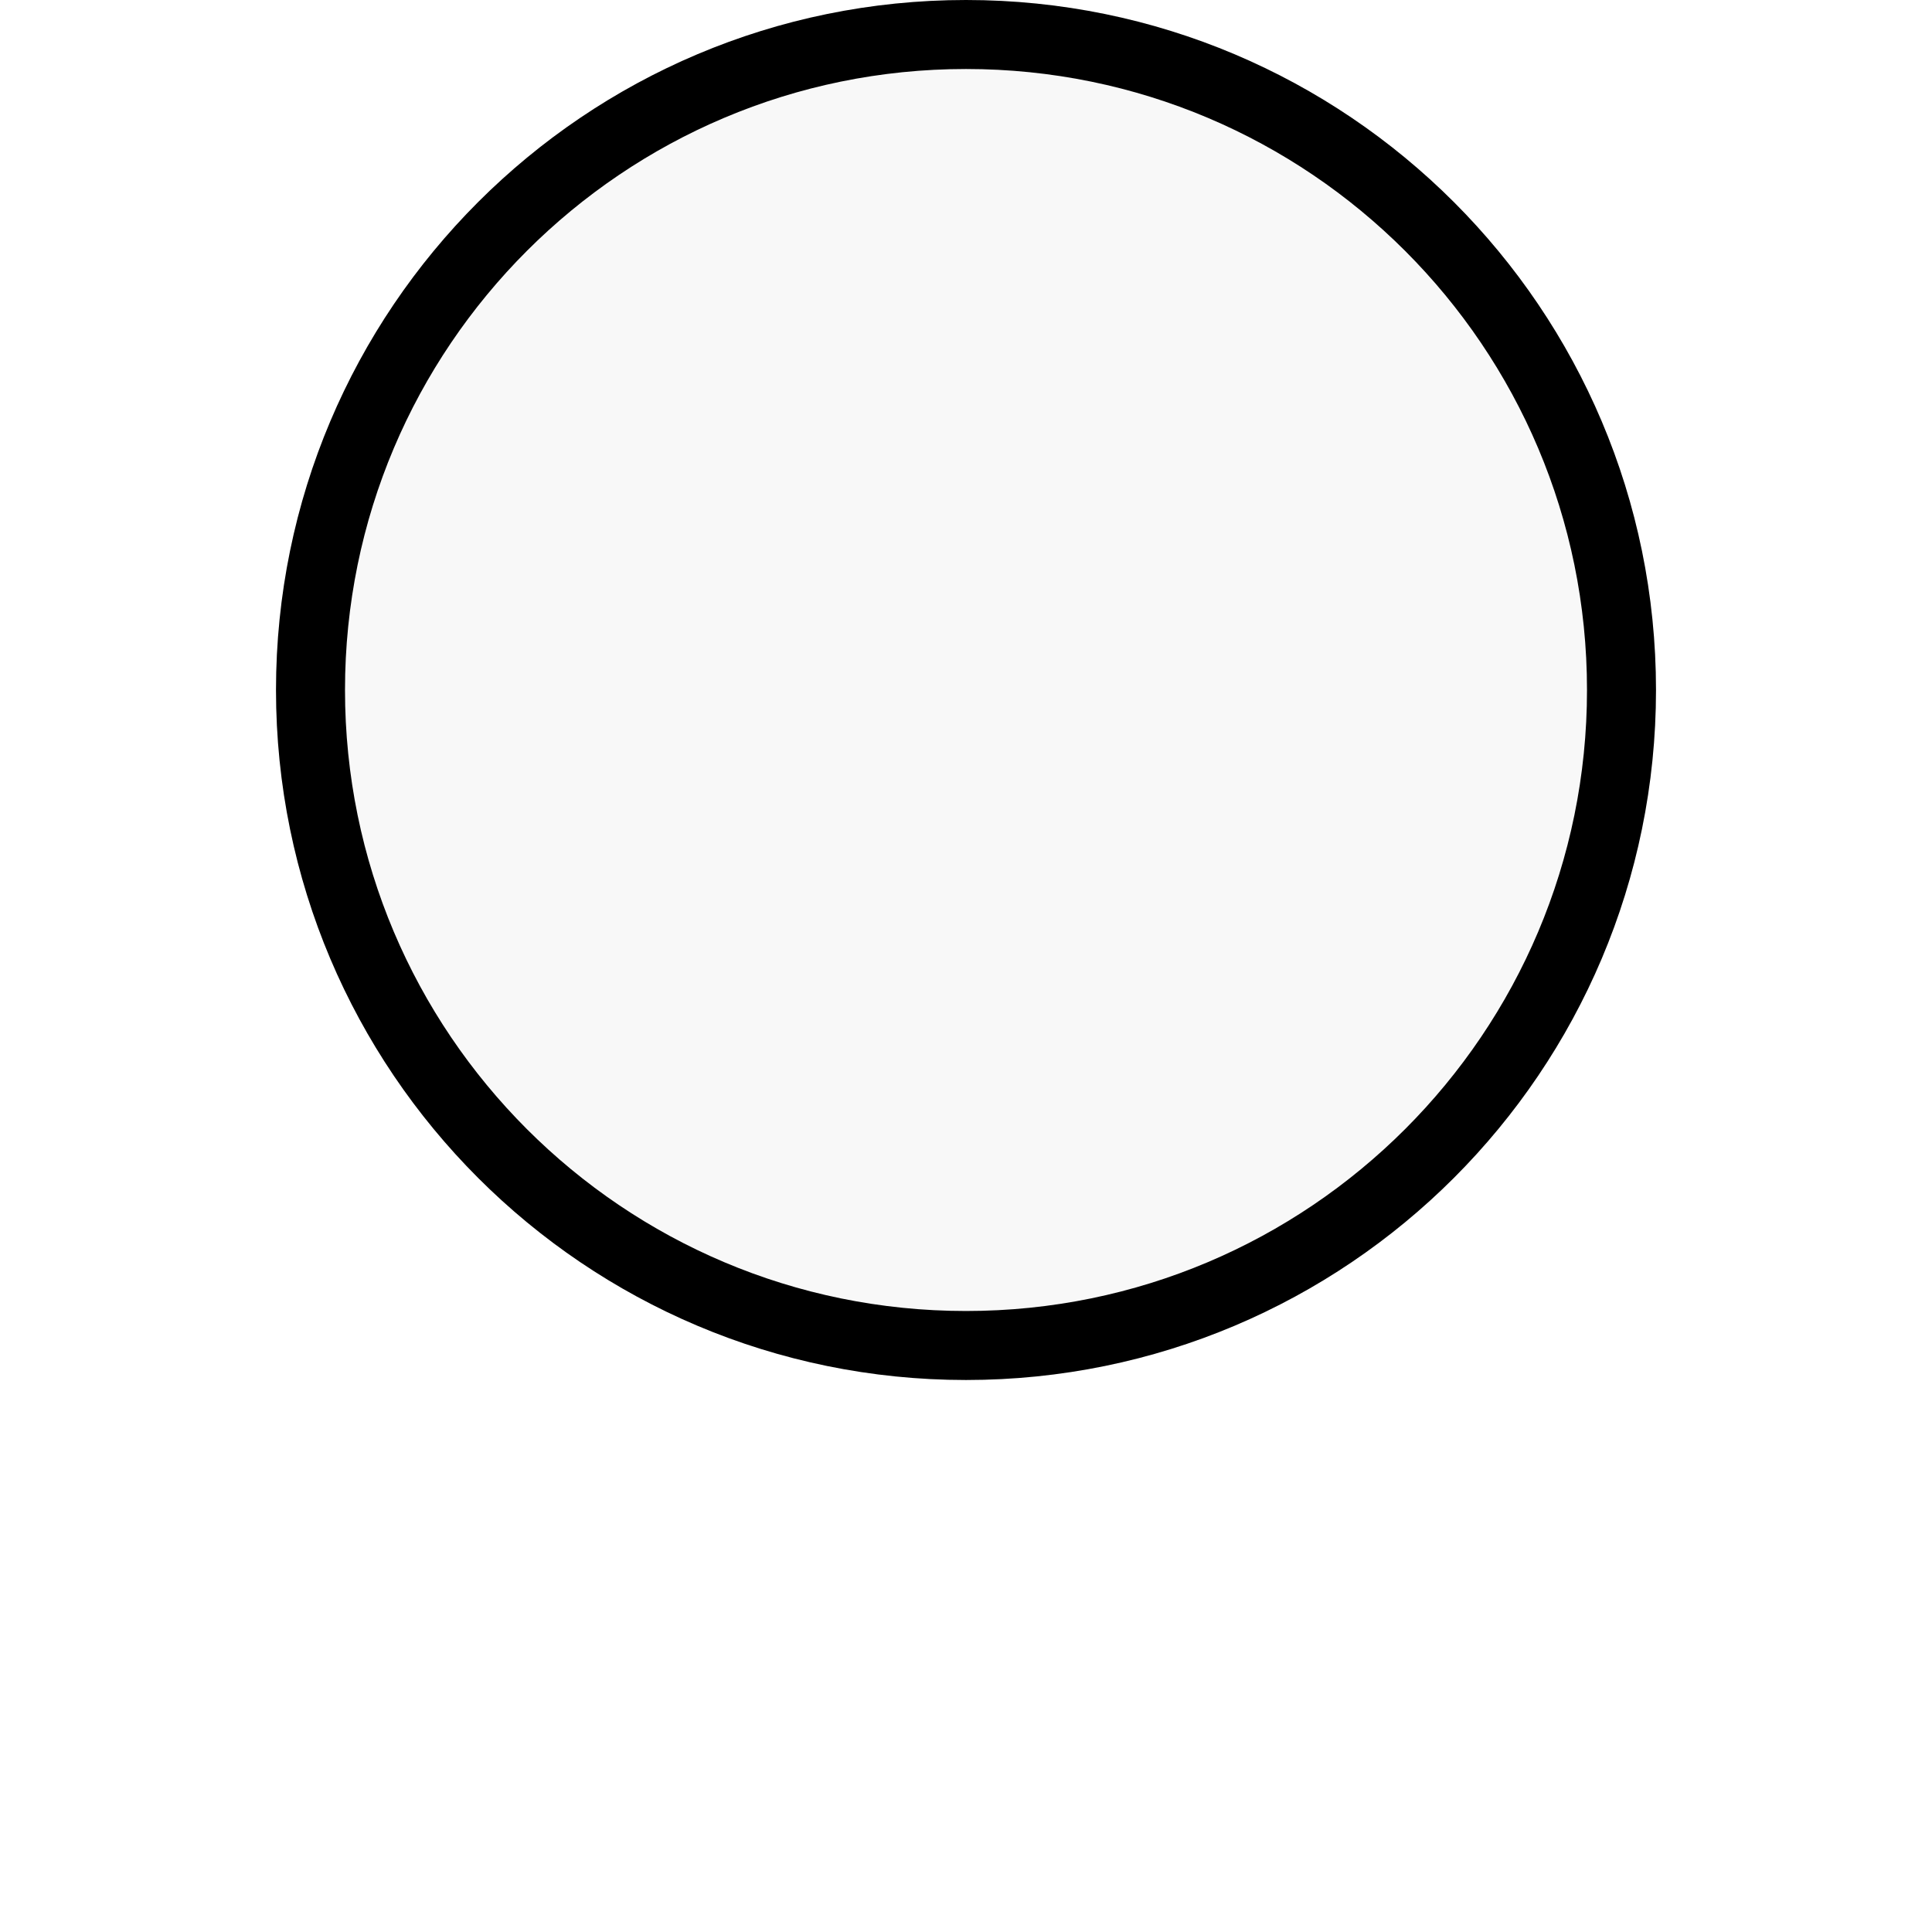
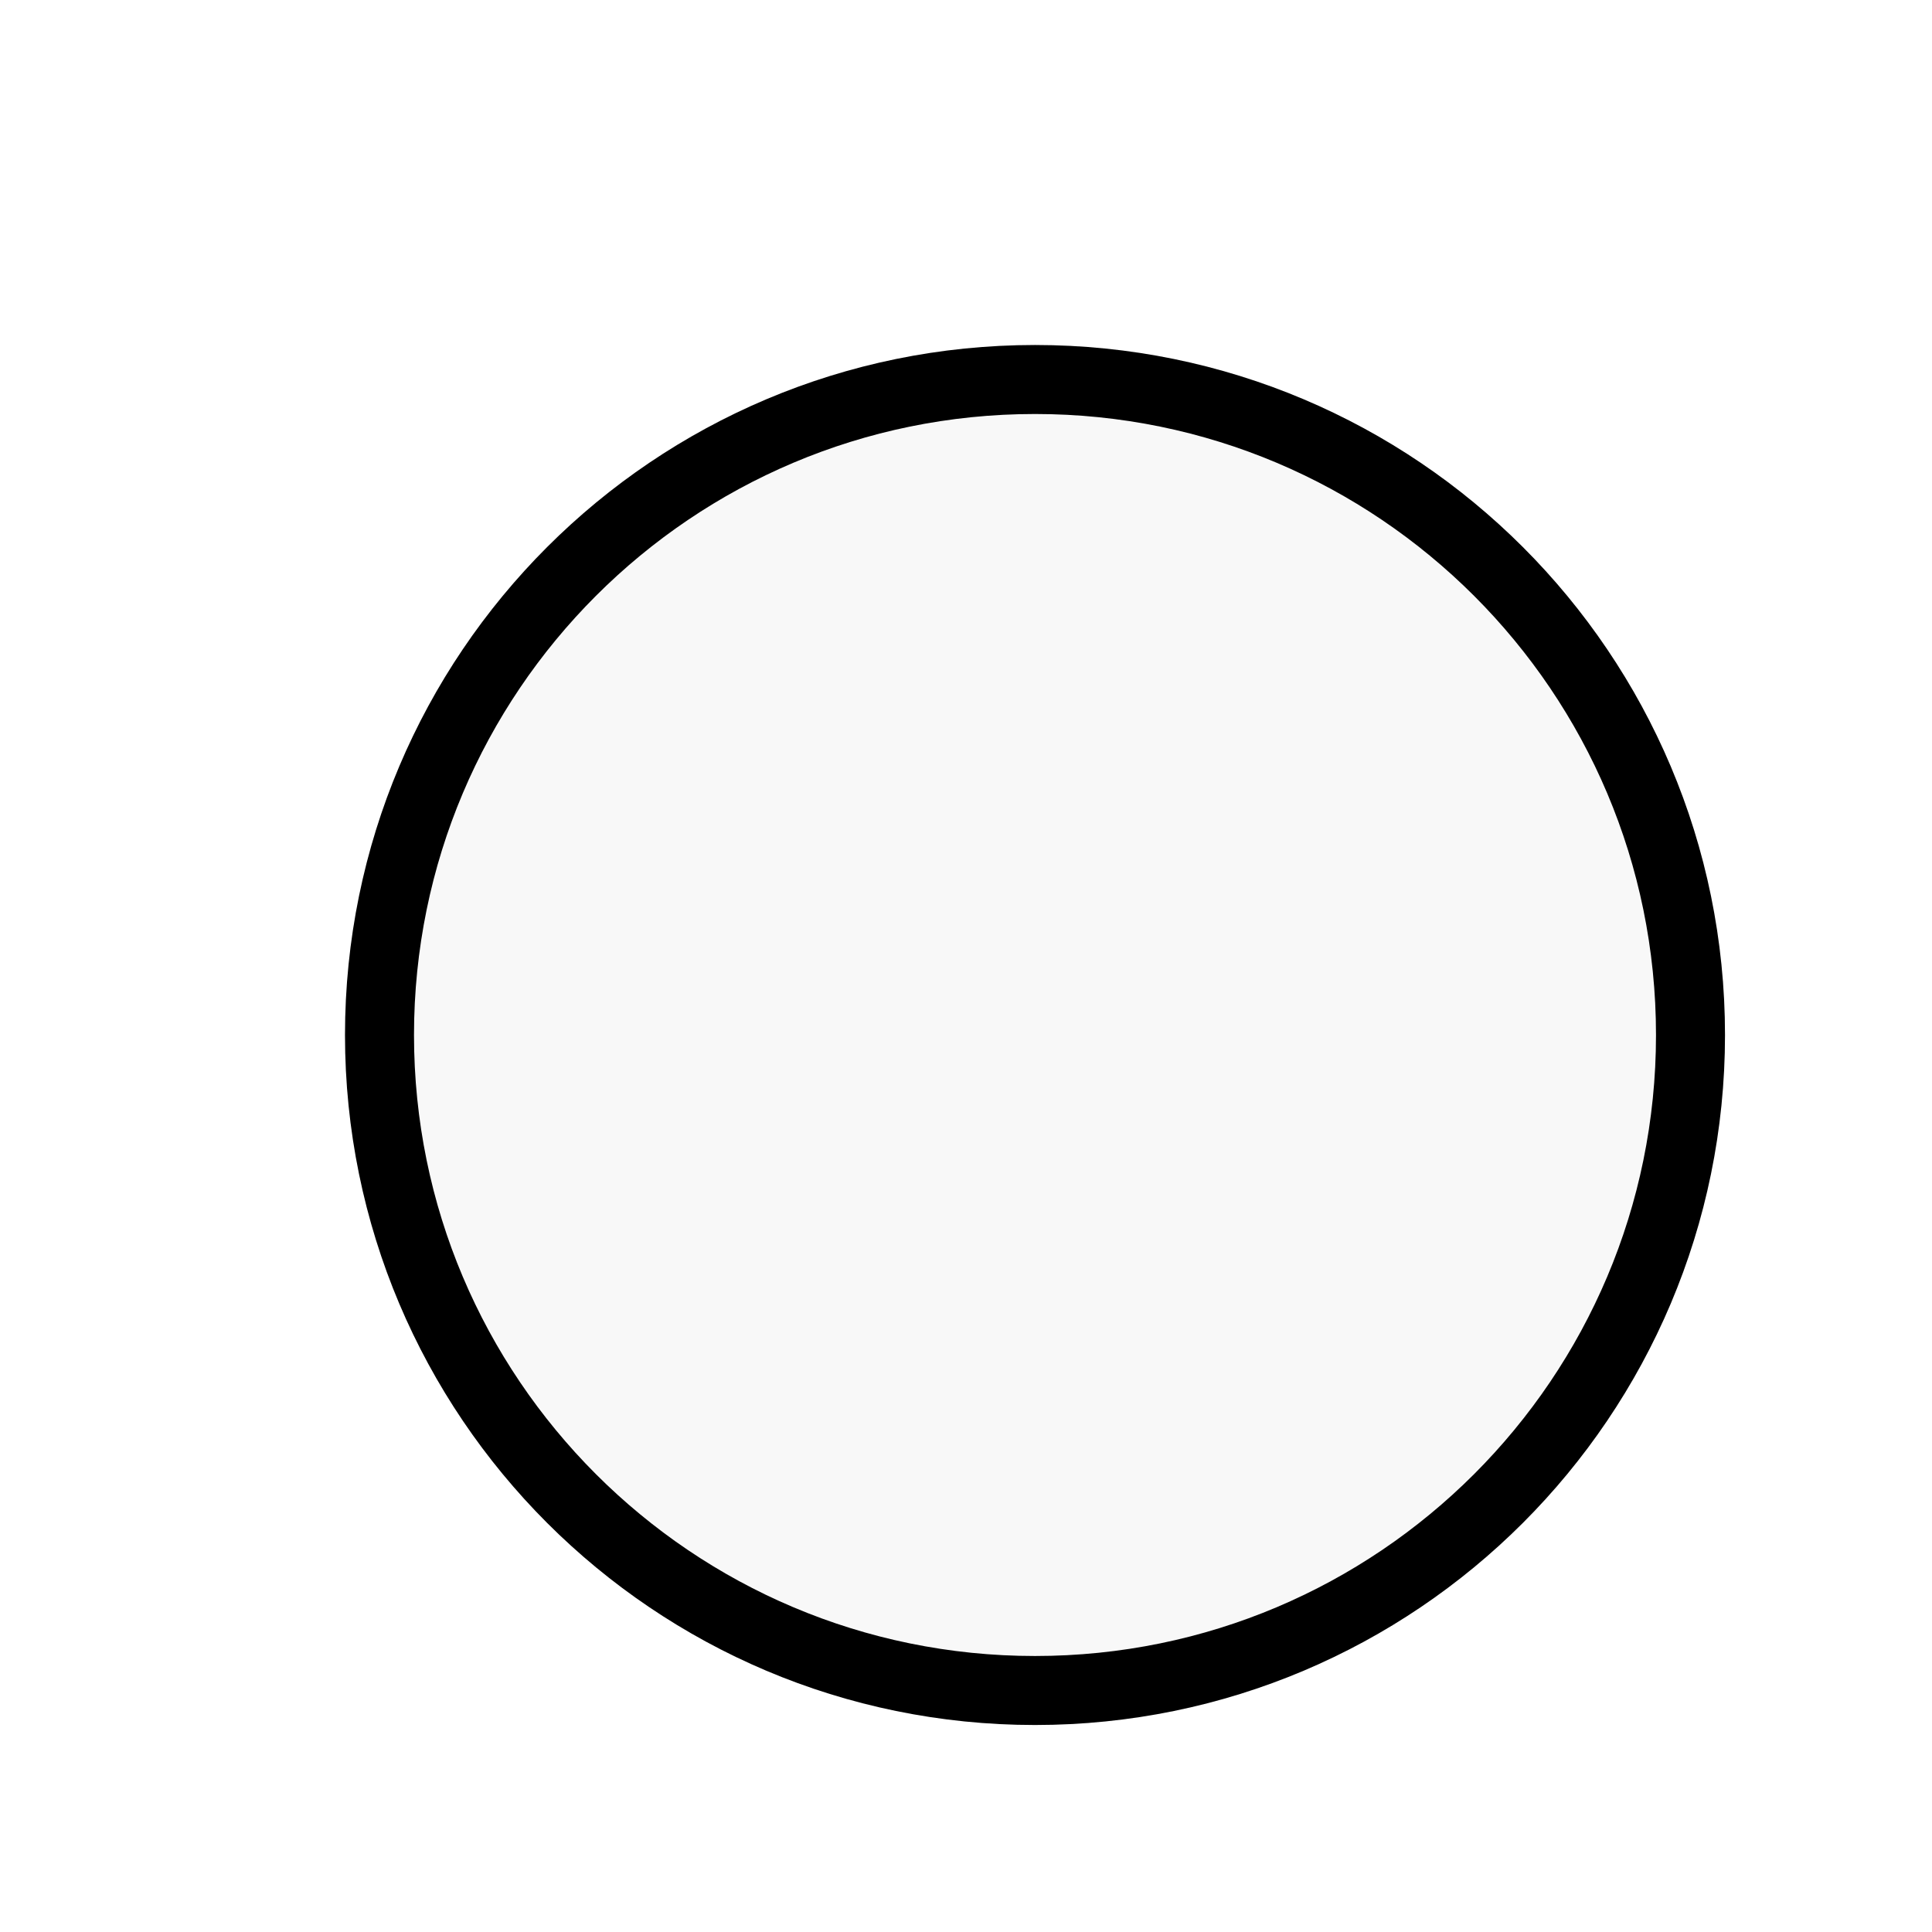
<svg xmlns="http://www.w3.org/2000/svg" width="40" height="40" viewBox="0 0 28 28" fill="none">
  <g filter="url(#filter0_d_5_17)">
-     <circle cx="14" cy="10" r="10" fill="#F8F8F8" />
-     <circle cx="14" cy="10" r="9.5" stroke="black" />
+     <circle cx="15" cy="15" r="10" fill="#F8F8F8" />
+     <circle cx="15" cy="15" r="9.5" stroke="black" />
+     <text cx="10" cy="10">Hello</text>
  </g>
  <defs>
    <filter id="filter0_d_5_17" x="0" y="0" width="28" height="28" filterUnits="userSpaceOnUse" color-interpolation-filters="sRGB">
      <feFlood flood-opacity="0" result="BackgroundImageFix" />
      <feOffset dy="4" />
      <feGaussianBlur stdDeviation="2" />
      <feComposite in2="hardAlpha" operator="out" />
      <feColorMatrix type="matrix" values="0 0 0 0 0 0 0 0 0 0 0 0 0 0 0 0 0 0 0.25 0" />
      <feBlend mode="normal" in2="BackgroundImageFix" result="effect1_dropShadow_5_17" />
      <feBlend mode="normal" in="SourceGraphic" in2="effect1_dropShadow_5_17" result="shape" />
    </filter>
  </defs>
</svg>
